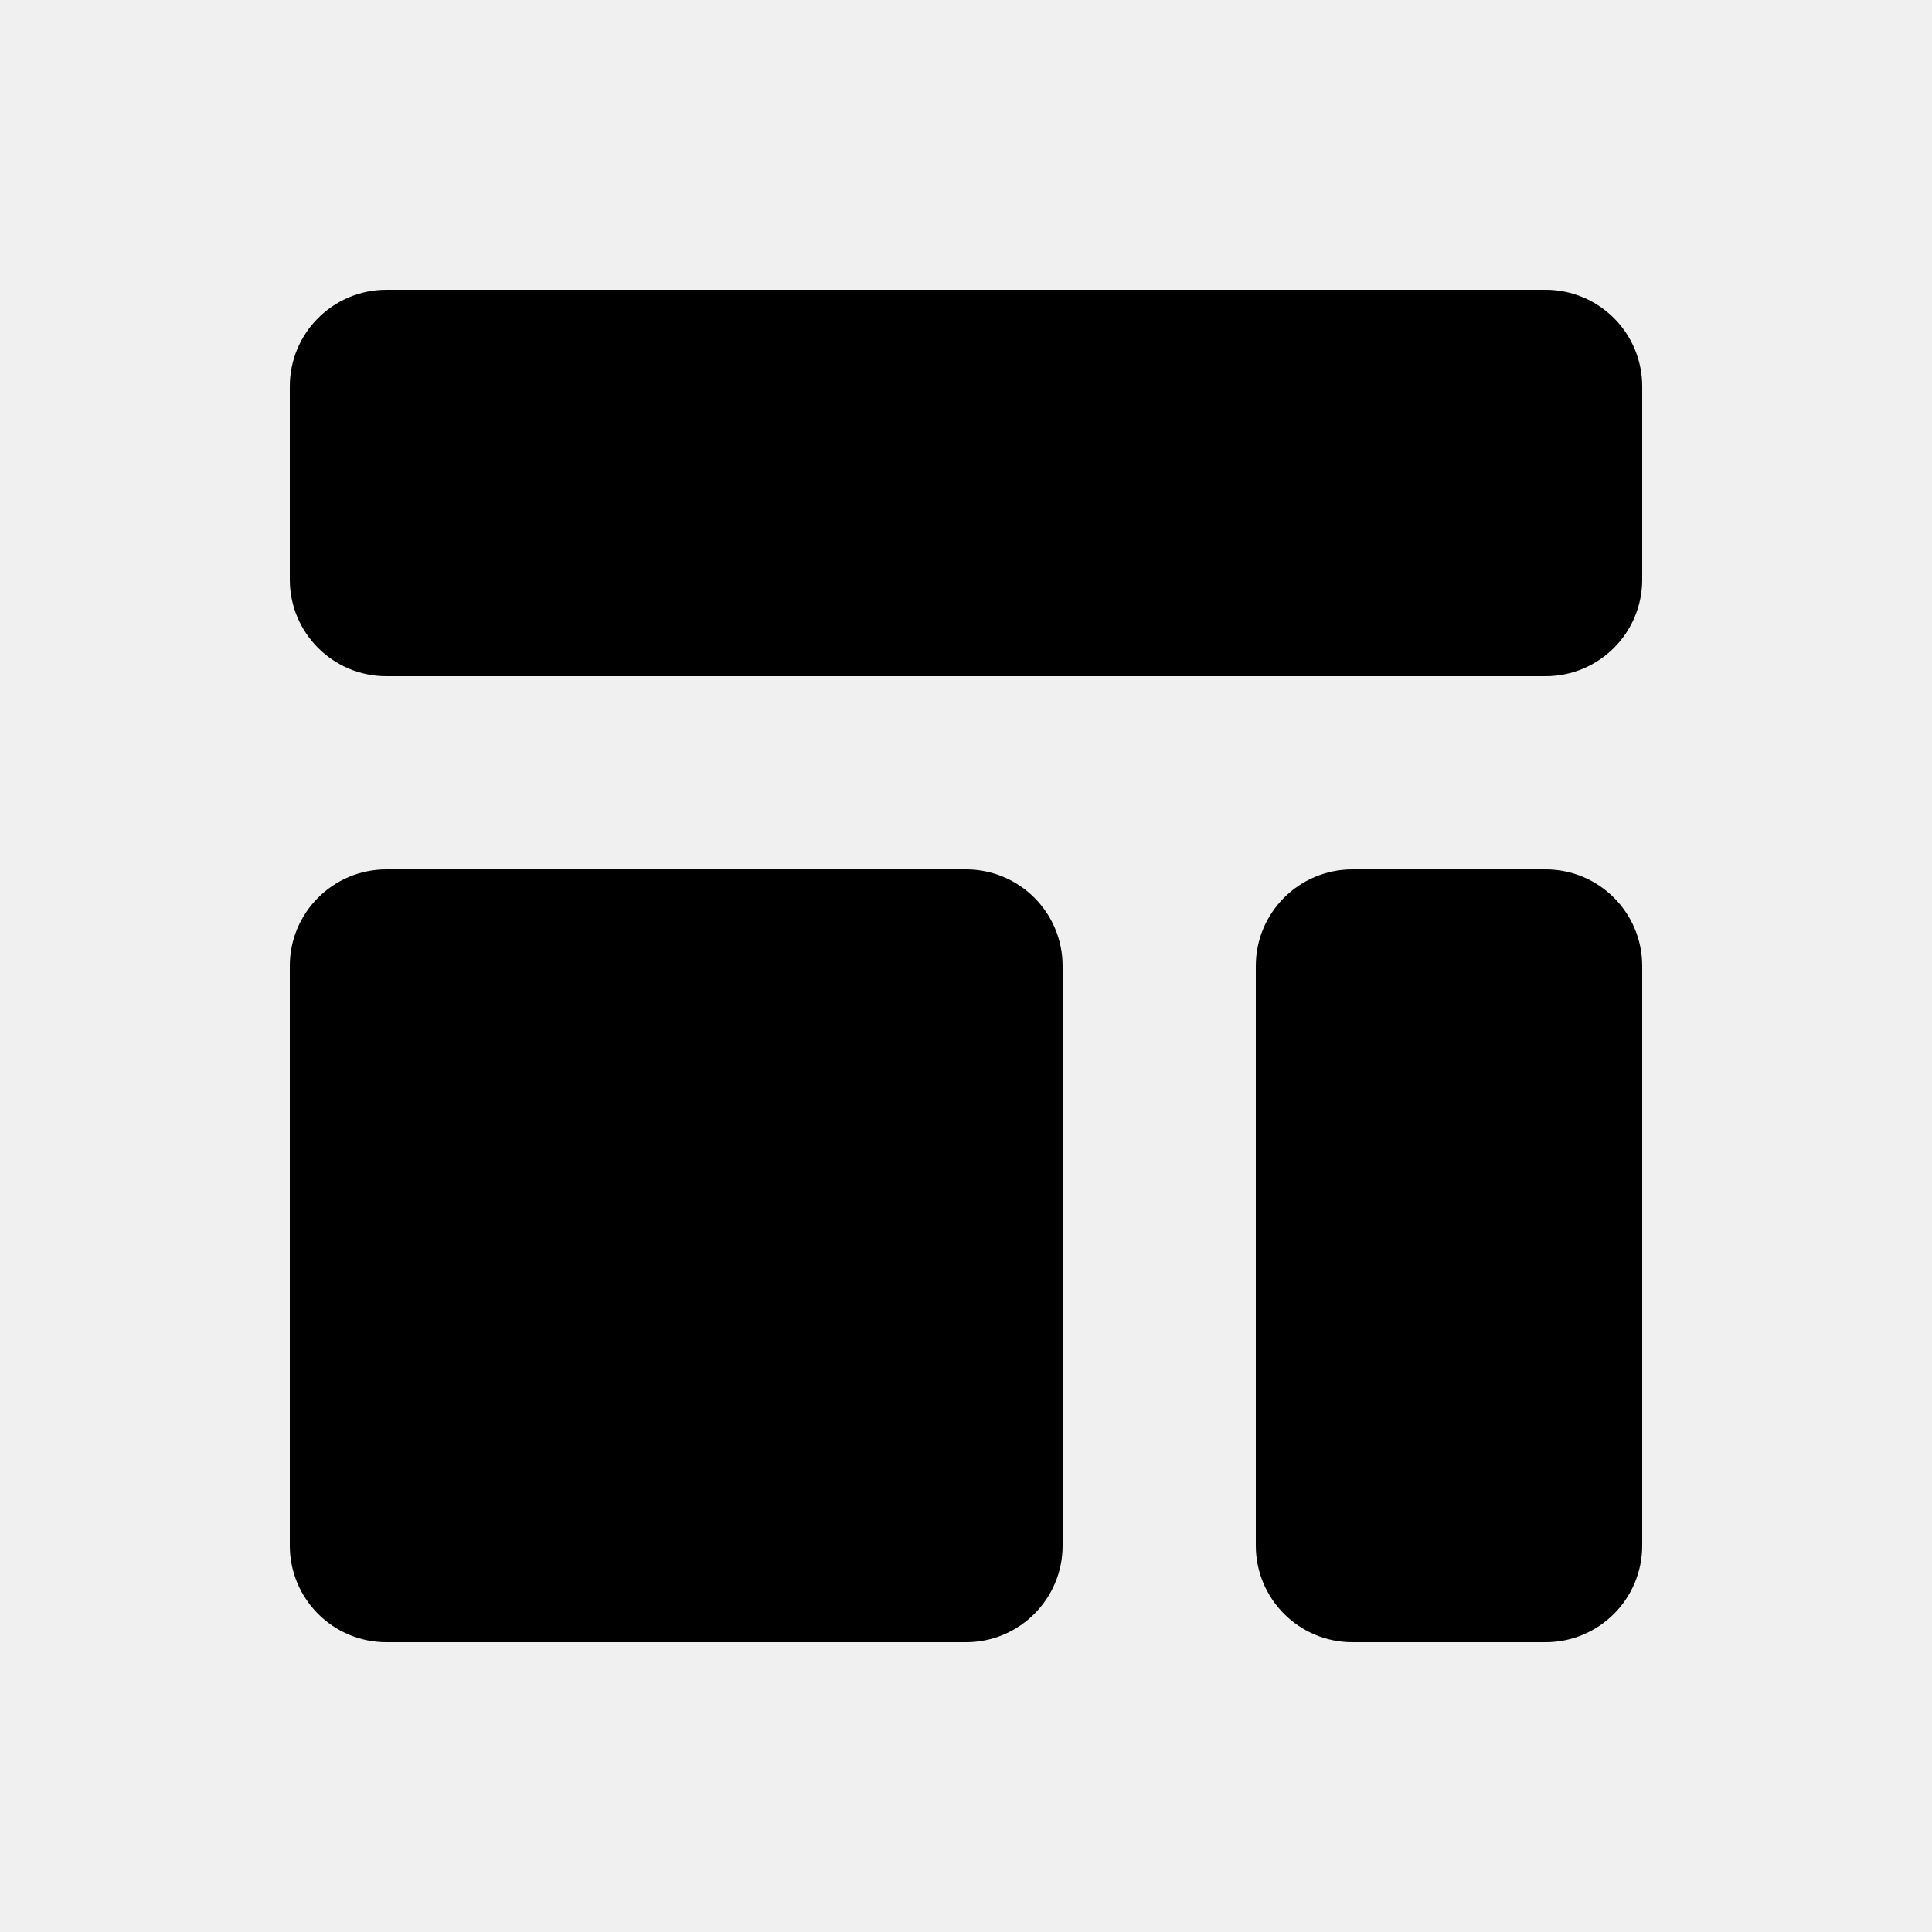
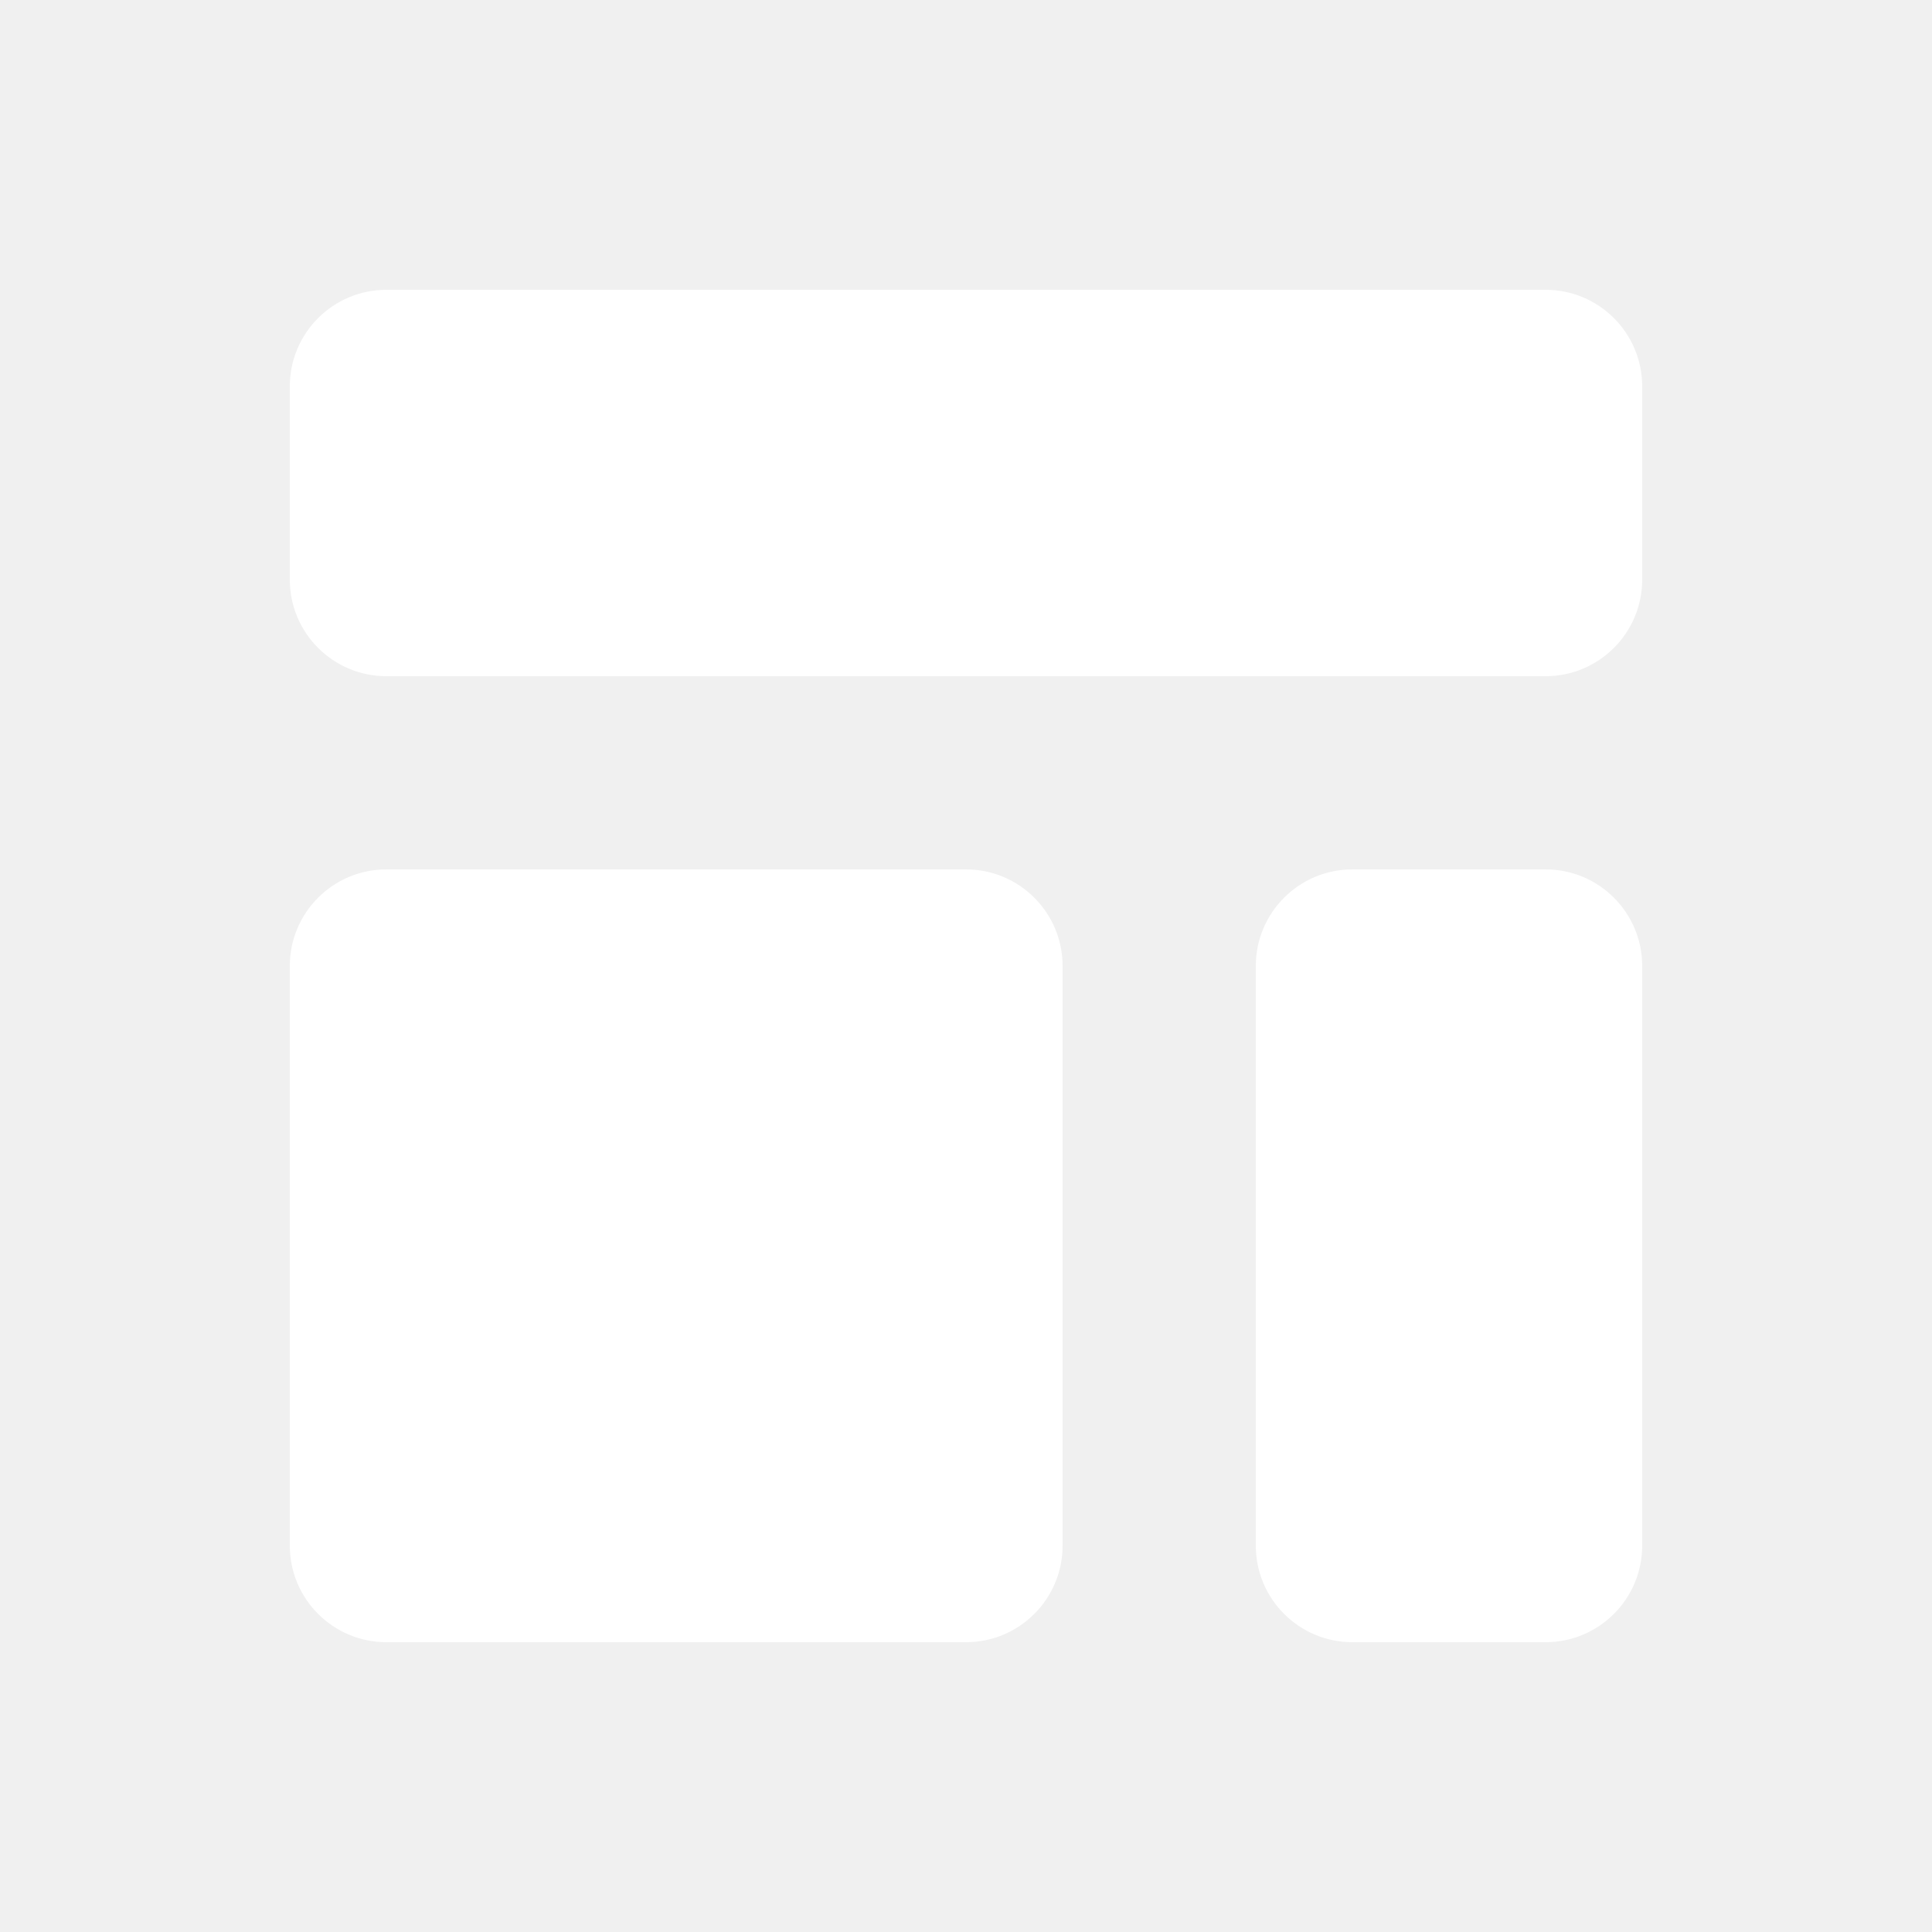
- <svg xmlns="http://www.w3.org/2000/svg" class="h-5 w-5" viewBox="0 0 20 20" fill="currentColor">
+ <svg xmlns="http://www.w3.org/2000/svg" class="h-5 w-5" width="60" height="60" viewBox="0 0 20 20" fill="#FFF">
  <path d="M3 4a1 1 0 011-1h12a1 1 0 011 1v2a1 1 0 01-1 1H4a1 1 0 01-1-1V4zM3 10a1 1 0 011-1h6a1 1 0 011 1v6a1 1 0 01-1 1H4a1 1 0 01-1-1v-6zM14 9a1 1 0 00-1 1v6a1 1 0 001 1h2a1 1 0 001-1v-6a1 1 0 00-1-1h-2z" />
</svg>
